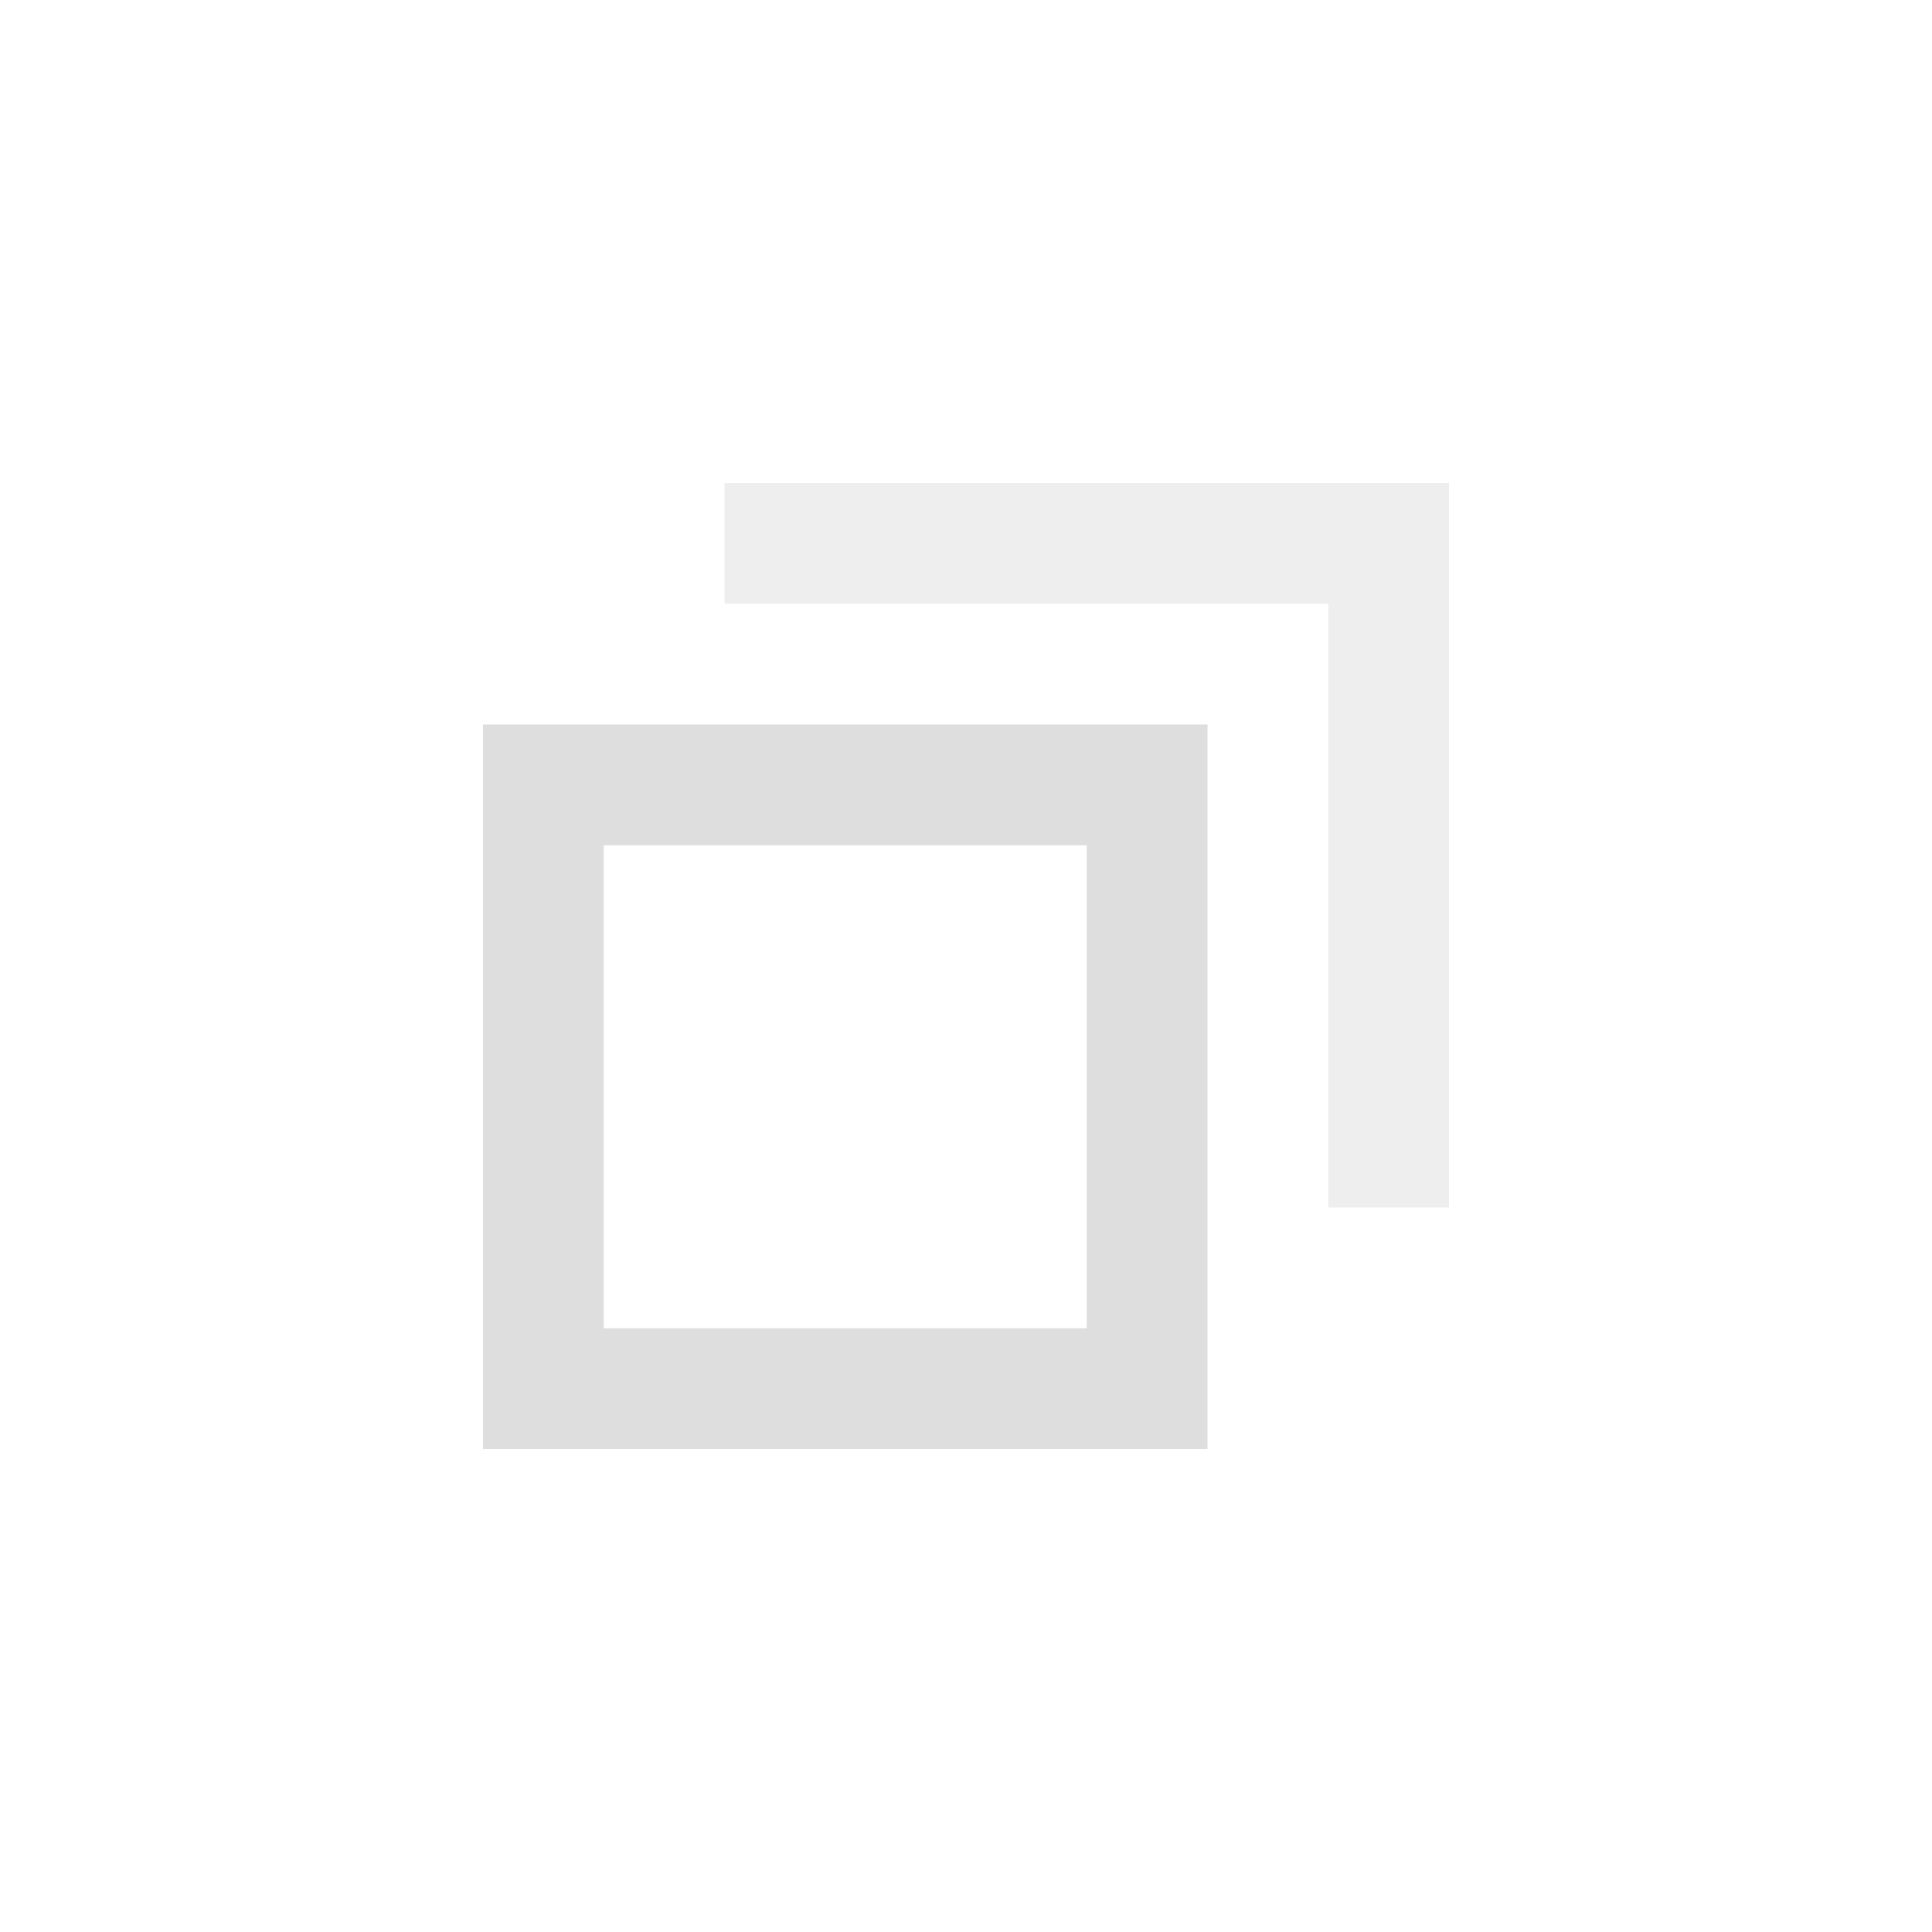
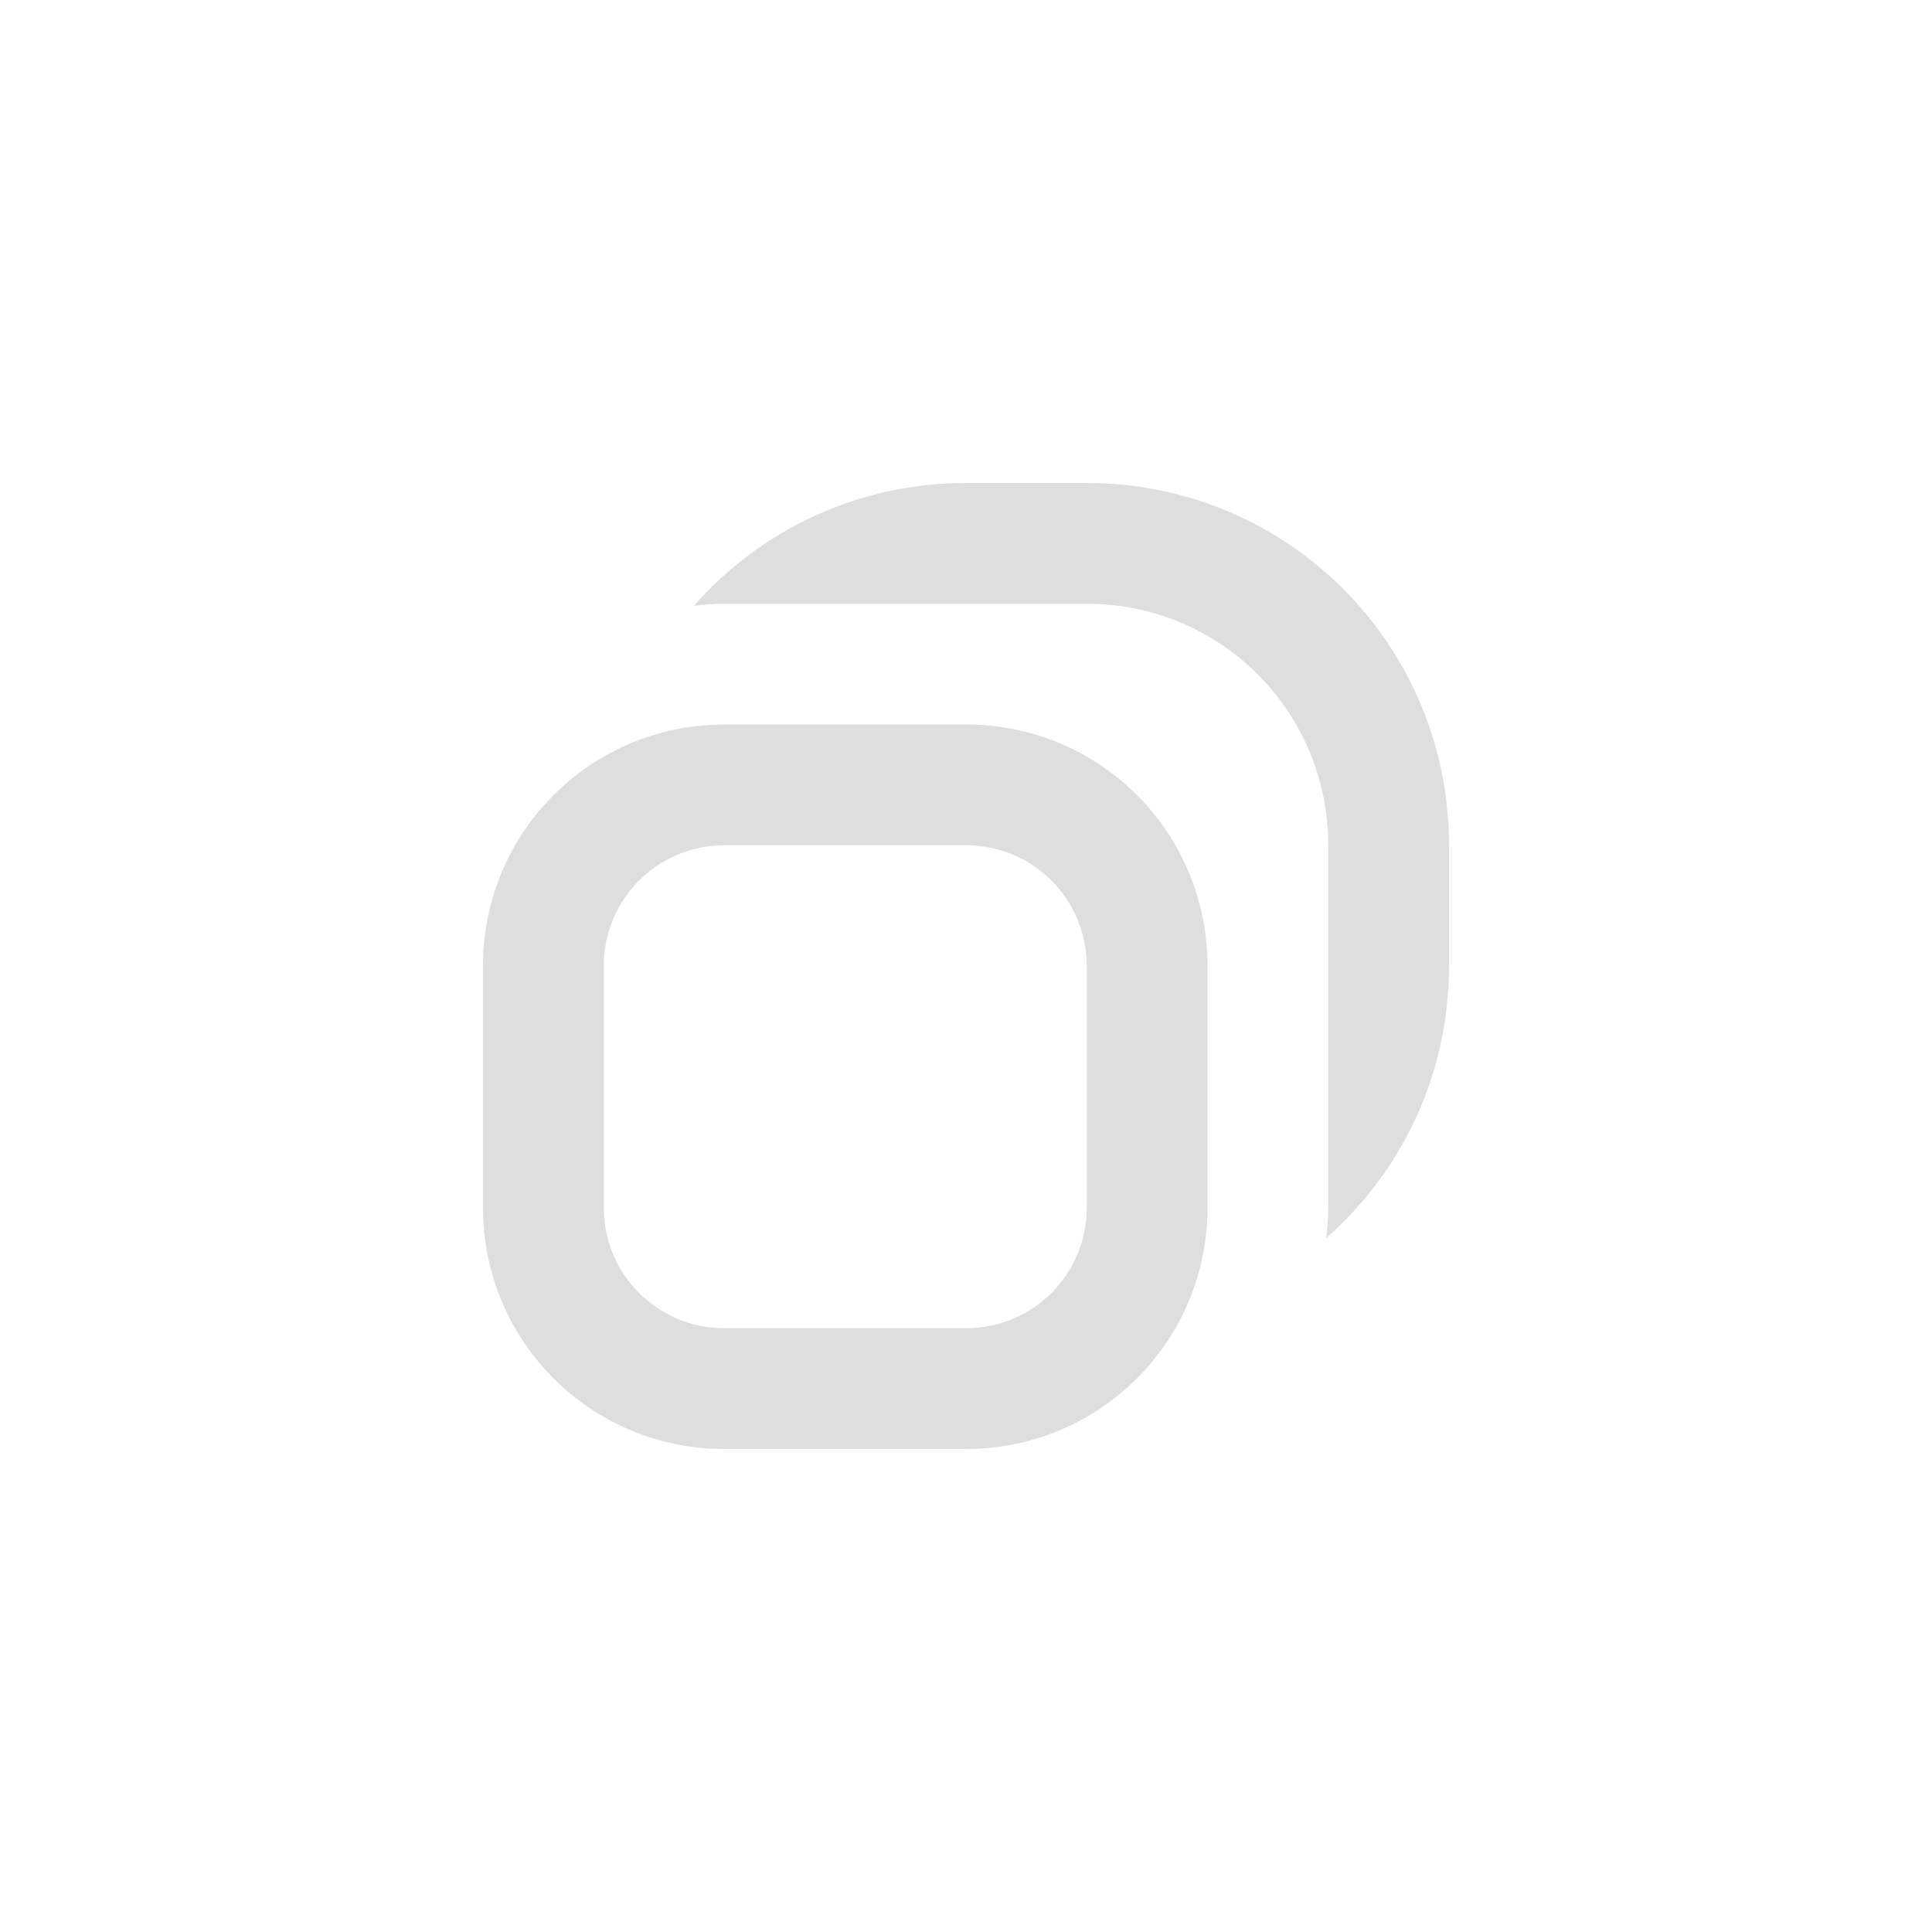
- <svg xmlns="http://www.w3.org/2000/svg" height="16" width="16">
-   <g color="#000" font-weight="400" font-family="sans-serif" white-space="normal" fill="#dedede">
-     <path d="M4 6v6h6V6zm1 1h4v4H5z" style="line-height:normal;font-variant-ligatures:normal;font-variant-position:normal;font-variant-caps:normal;font-variant-numeric:normal;font-variant-alternates:normal;font-feature-settings:normal;text-indent:0;text-align:start;text-decoration-line:none;text-decoration-style:solid;text-decoration-color:#000;text-transform:none;text-orientation:mixed;shape-padding:0;isolation:auto;mix-blend-mode:normal" overflow="visible" />
-     <path d="M6 4v1h5v5h1V4z" style="line-height:normal;font-variant-ligatures:normal;font-variant-position:normal;font-variant-caps:normal;font-variant-numeric:normal;font-variant-alternates:normal;font-feature-settings:normal;text-indent:0;text-align:start;text-decoration-line:none;text-decoration-style:solid;text-decoration-color:#000;text-transform:none;text-orientation:mixed;shape-padding:0;isolation:auto;mix-blend-mode:normal" overflow="visible" opacity=".5" />
-   </g>
+ <svg xmlns="http://www.w3.org/2000/svg" height="16" width="16" version="1.1" id="svg8">
+   <defs id="defs12" />
+   <path id="rect958" style="fill:#dedede;stroke-width:4;stroke-linecap:round;stroke-linejoin:round" d="M 8 4 C 7.1 4 6.295 4.393 5.746 5.018 C 5.829 5.007 5.914 5 6 5 L 9 5 C 10.108 5 11 5.892 11 7 L 11 10 C 11 10.086 10.993 10.171 10.982 10.254 C 11.607 9.705 12 8.9 12 8 L 12 7 C 12 5.338 10.662 4 9 4 L 8 4 z M 6 6 C 4.892 6 4 6.892 4 8 L 4 10 C 4 11.108 4.892 12 6 12 L 8 12 C 9.108 12 10 11.108 10 10 L 10 8 C 10 6.892 9.108 6 8 6 L 6 6 z M 6 7 L 8 7 C 8.554 7 9 7.446 9 8 L 9 10 C 9 10.554 8.554 11 8 11 L 6 11 C 5.446 11 5 10.554 5 10 L 5 8 C 5 7.446 5.446 7 6 7 z " />
</svg>
